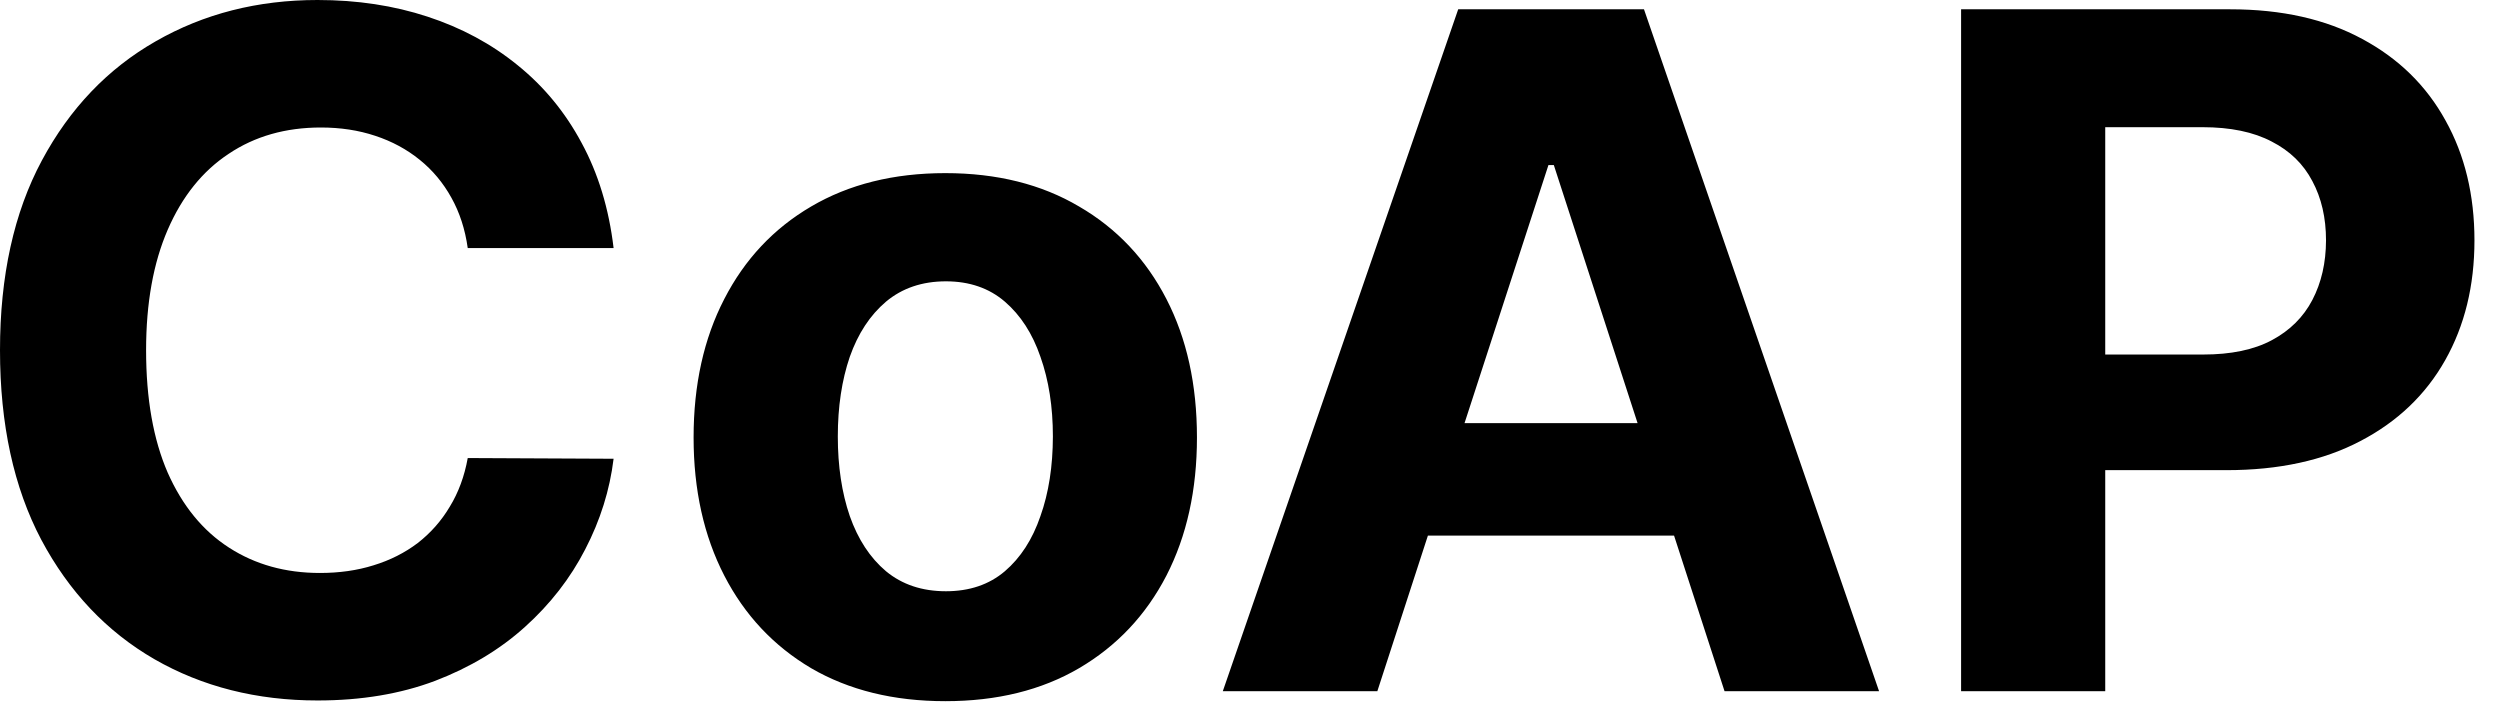
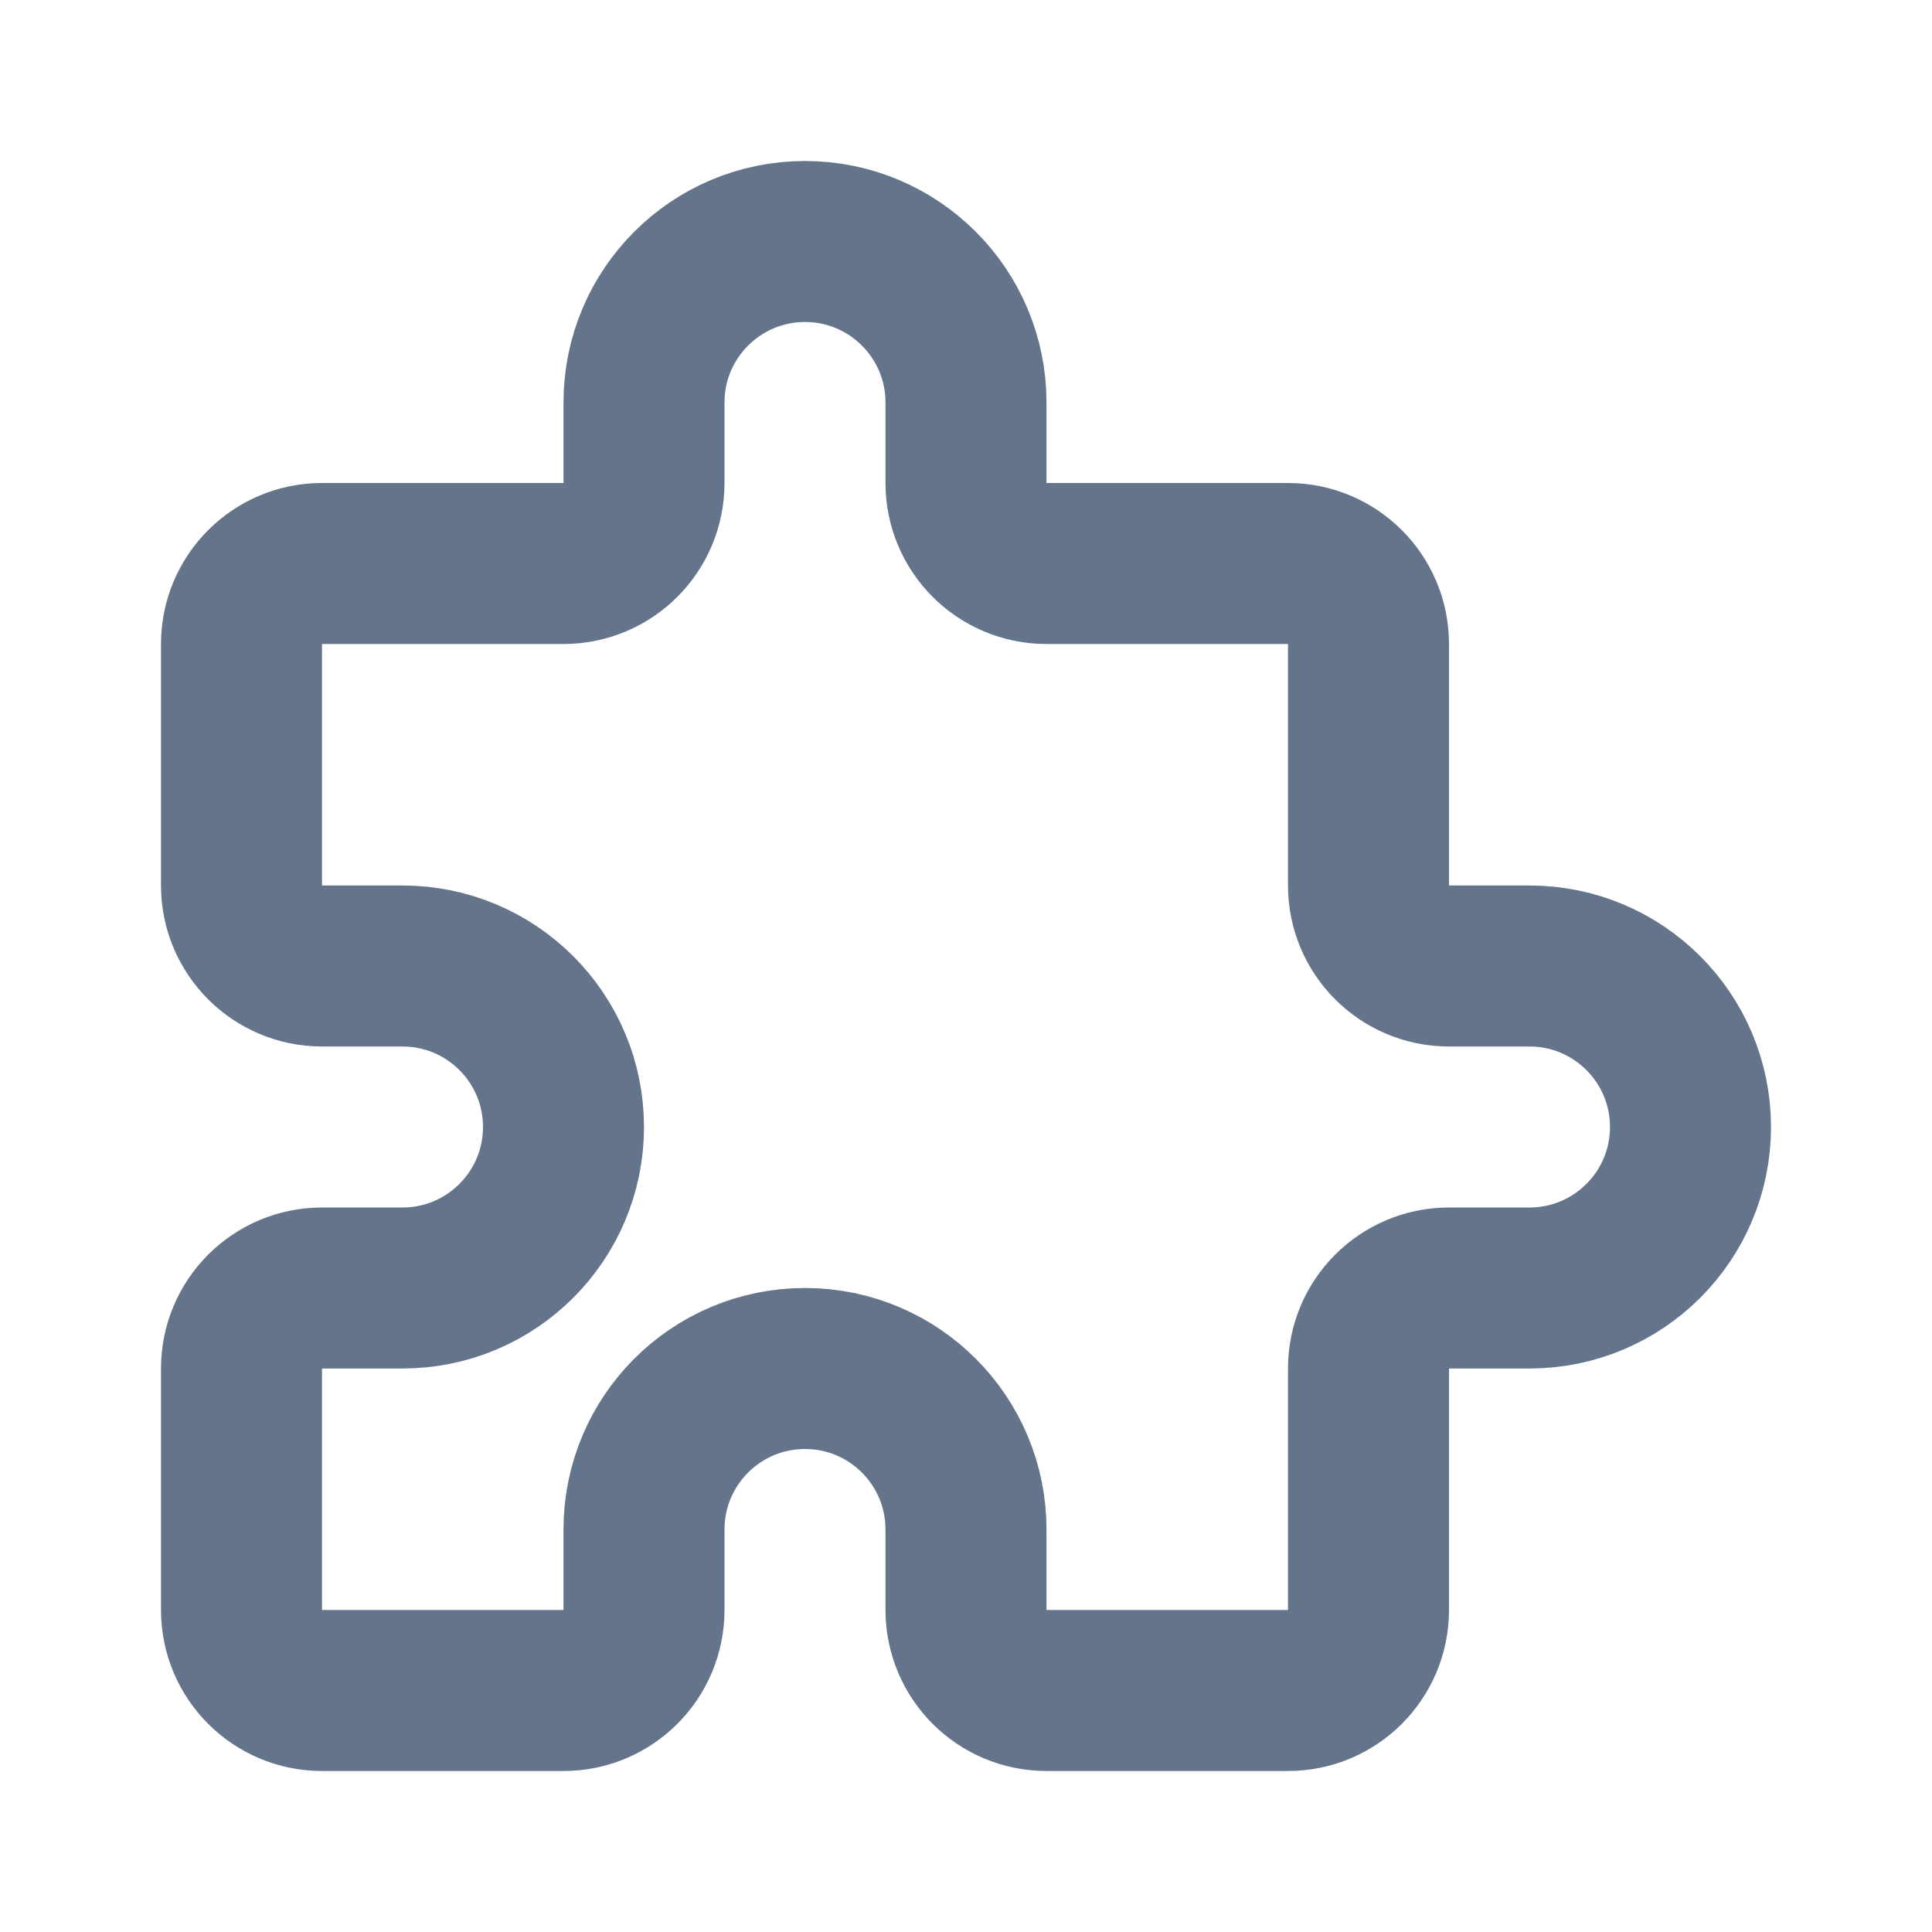
- <svg xmlns="http://www.w3.org/2000/svg" width="32" height="9" viewBox="0 0 32 9" fill="currentColor">
-   <path d="M12.1 2.216C12.761 2.216 13.332 2.359 13.812 2.643C14.296 2.924 14.668 3.319 14.93 3.827C15.191 4.333 15.321 4.924 15.321 5.6C15.321 6.27 15.191 6.86 14.93 7.368C14.668 7.874 14.296 8.269 13.812 8.553C13.332 8.834 12.761 8.975 12.1 8.975C11.438 8.975 10.866 8.834 10.383 8.553C9.903 8.269 9.532 7.874 9.271 7.368C9.009 6.86 8.878 6.27 8.878 5.6C8.878 4.924 9.009 4.333 9.271 3.827C9.532 3.319 9.903 2.924 10.383 2.643C10.866 2.359 11.438 2.216 12.1 2.216ZM4.065 0C4.571 4.25813e-05 5.04 0.071 5.472 0.213C5.906 0.355 6.291 0.562 6.626 0.835C6.961 1.105 7.234 1.436 7.444 1.828C7.657 2.22 7.794 2.669 7.854 3.175H5.987C5.953 2.933 5.883 2.719 5.778 2.531C5.673 2.341 5.538 2.179 5.373 2.046C5.208 1.912 5.018 1.809 4.802 1.738C4.589 1.667 4.357 1.632 4.107 1.632C3.656 1.632 3.262 1.744 2.927 1.969C2.592 2.19 2.332 2.514 2.147 2.94C1.963 3.364 1.87 3.878 1.87 4.483C1.87 5.105 1.963 5.628 2.147 6.051C2.335 6.474 2.596 6.794 2.932 7.01C3.267 7.226 3.654 7.334 4.095 7.334C4.342 7.334 4.571 7.302 4.781 7.236C4.994 7.171 5.183 7.075 5.348 6.95C5.512 6.822 5.649 6.668 5.757 6.486C5.868 6.305 5.945 6.096 5.987 5.863L7.854 5.872C7.805 6.273 7.684 6.659 7.491 7.031C7.301 7.401 7.044 7.732 6.72 8.024C6.399 8.314 6.015 8.544 5.569 8.715C5.126 8.882 4.625 8.966 4.065 8.966C3.287 8.966 2.59 8.79 1.977 8.438C1.366 8.085 0.883 7.575 0.528 6.908C0.176 6.241 4.35467e-05 5.432 0 4.483C0 3.532 0.178 2.721 0.536 2.054C0.894 1.386 1.381 0.878 1.994 0.528C2.608 0.176 3.298 0 4.065 0ZM24.052 8.847H22.074L21.428 6.856H18.277L17.63 8.847H15.652L18.665 0.119H21.043L24.052 8.847ZM28.546 0.119C29.208 0.119 29.771 0.246 30.237 0.499C30.703 0.749 31.058 1.097 31.303 1.543C31.55 1.986 31.673 2.498 31.673 3.077C31.673 3.657 31.548 4.168 31.298 4.611C31.048 5.054 30.686 5.399 30.212 5.646C29.74 5.894 29.169 6.018 28.499 6.018H26.947V8.847H25.102V0.119H28.546ZM12.108 3.601C11.804 3.601 11.548 3.688 11.341 3.861C11.136 4.035 10.982 4.27 10.877 4.568C10.775 4.867 10.724 5.206 10.724 5.587C10.724 5.968 10.775 6.307 10.877 6.605C10.982 6.903 11.136 7.139 11.341 7.312C11.548 7.483 11.804 7.568 12.108 7.568C12.409 7.568 12.661 7.483 12.862 7.312C13.064 7.139 13.216 6.904 13.318 6.605C13.424 6.307 13.476 5.968 13.477 5.587C13.477 5.206 13.424 4.867 13.318 4.568C13.216 4.27 13.064 4.035 12.862 3.861C12.661 3.688 12.409 3.601 12.108 3.601ZM18.746 5.416H20.961L19.889 2.113H19.82L18.746 5.416ZM26.947 4.538H28.2C28.555 4.538 28.848 4.478 29.078 4.355C29.311 4.231 29.484 4.058 29.598 3.84C29.714 3.618 29.772 3.364 29.773 3.077C29.773 2.787 29.714 2.534 29.598 2.318C29.484 2.1 29.311 1.931 29.078 1.812C28.845 1.689 28.549 1.628 28.191 1.628H26.947V4.538Z" fill="currentColor" />
+ <svg xmlns="http://www.w3.org/2000/svg" viewBox="0 0 24 24" width="100%" height="100%" preserveAspectRatio="xMidYMid meet" color="#64748B">
+   <path fill="none" stroke="currentColor" stroke-linecap="round" stroke-linejoin="round" stroke-width="2" d="M4 7h3a1 1 0 0 0 1-1V5a2 2 0 0 1 4 0v1a1 1 0 0 0 1 1h3a1 1 0 0 1 1 1v3a1 1 0 0 0 1 1h1a2 2 0 0 1 0 4h-1a1 1 0 0 0-1 1v3a1 1 0 0 1-1 1h-3a1 1 0 0 1-1-1v-1a2 2 0 0 0-4 0v1a1 1 0 0 1-1 1H4a1 1 0 0 1-1-1v-3a1 1 0 0 1 1-1h1a2 2 0 0 0 0-4H4a1 1 0 0 1-1-1V8a1 1 0 0 1 1-1" />
</svg>
